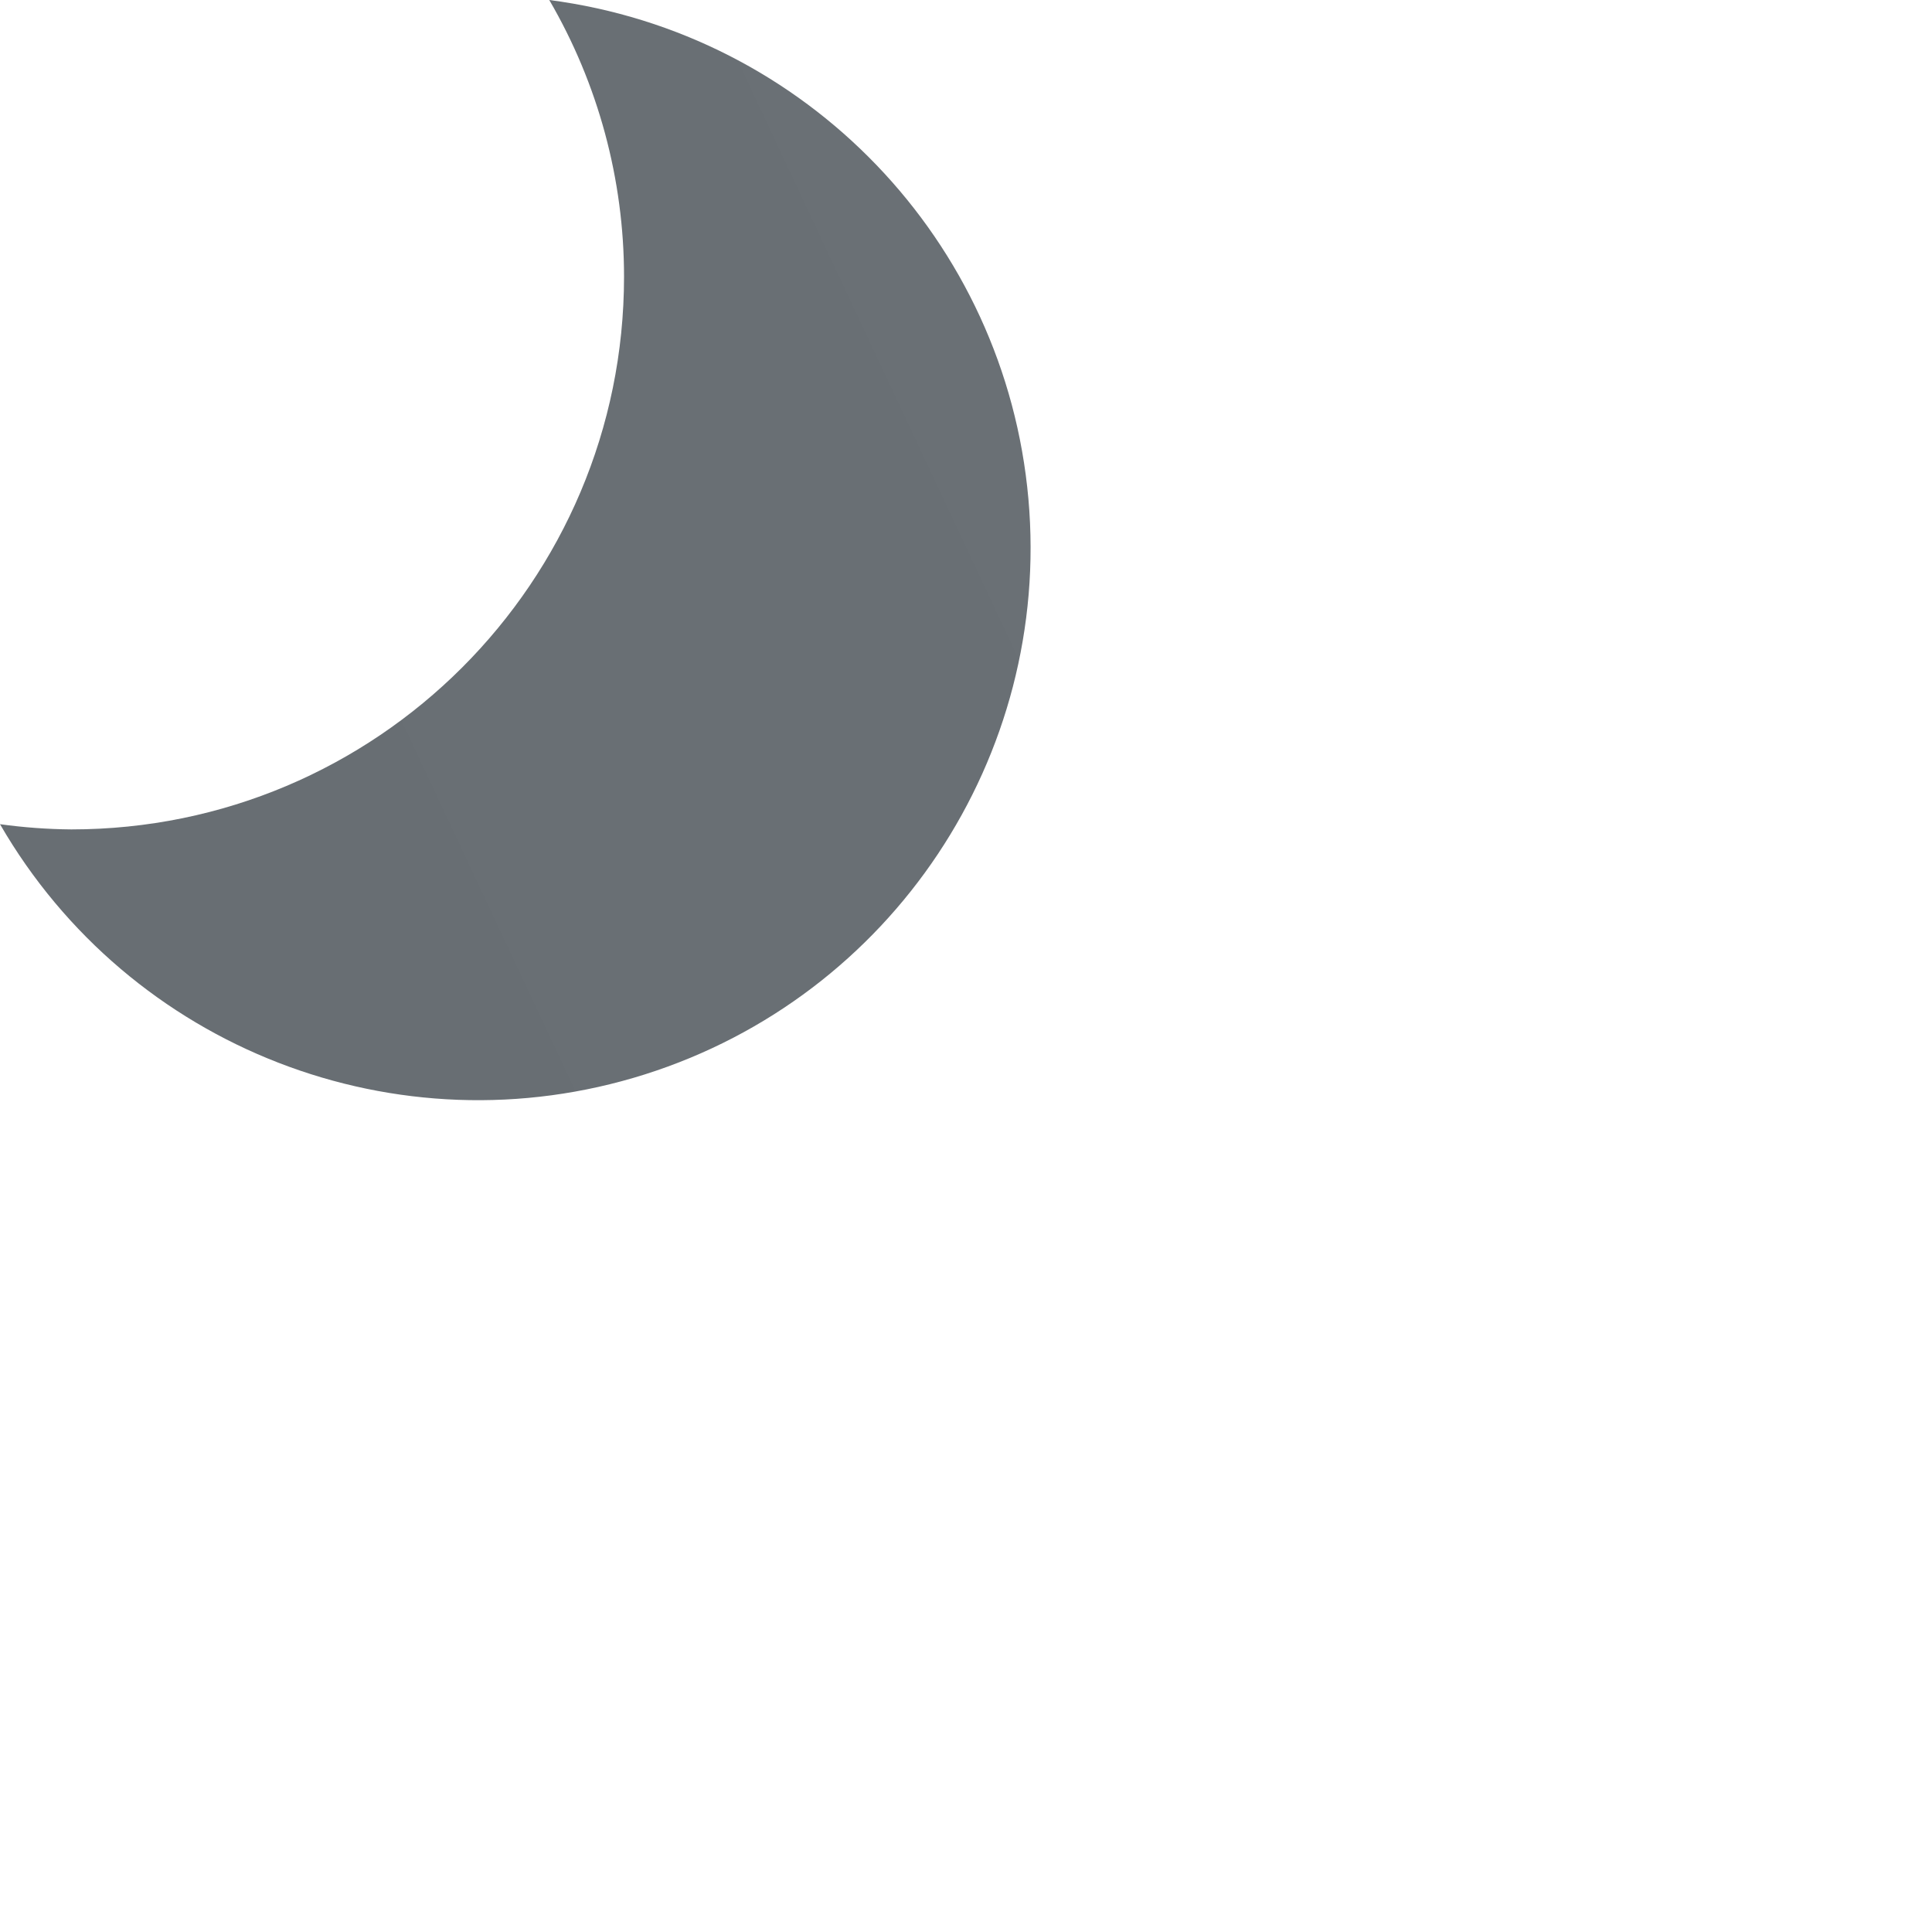
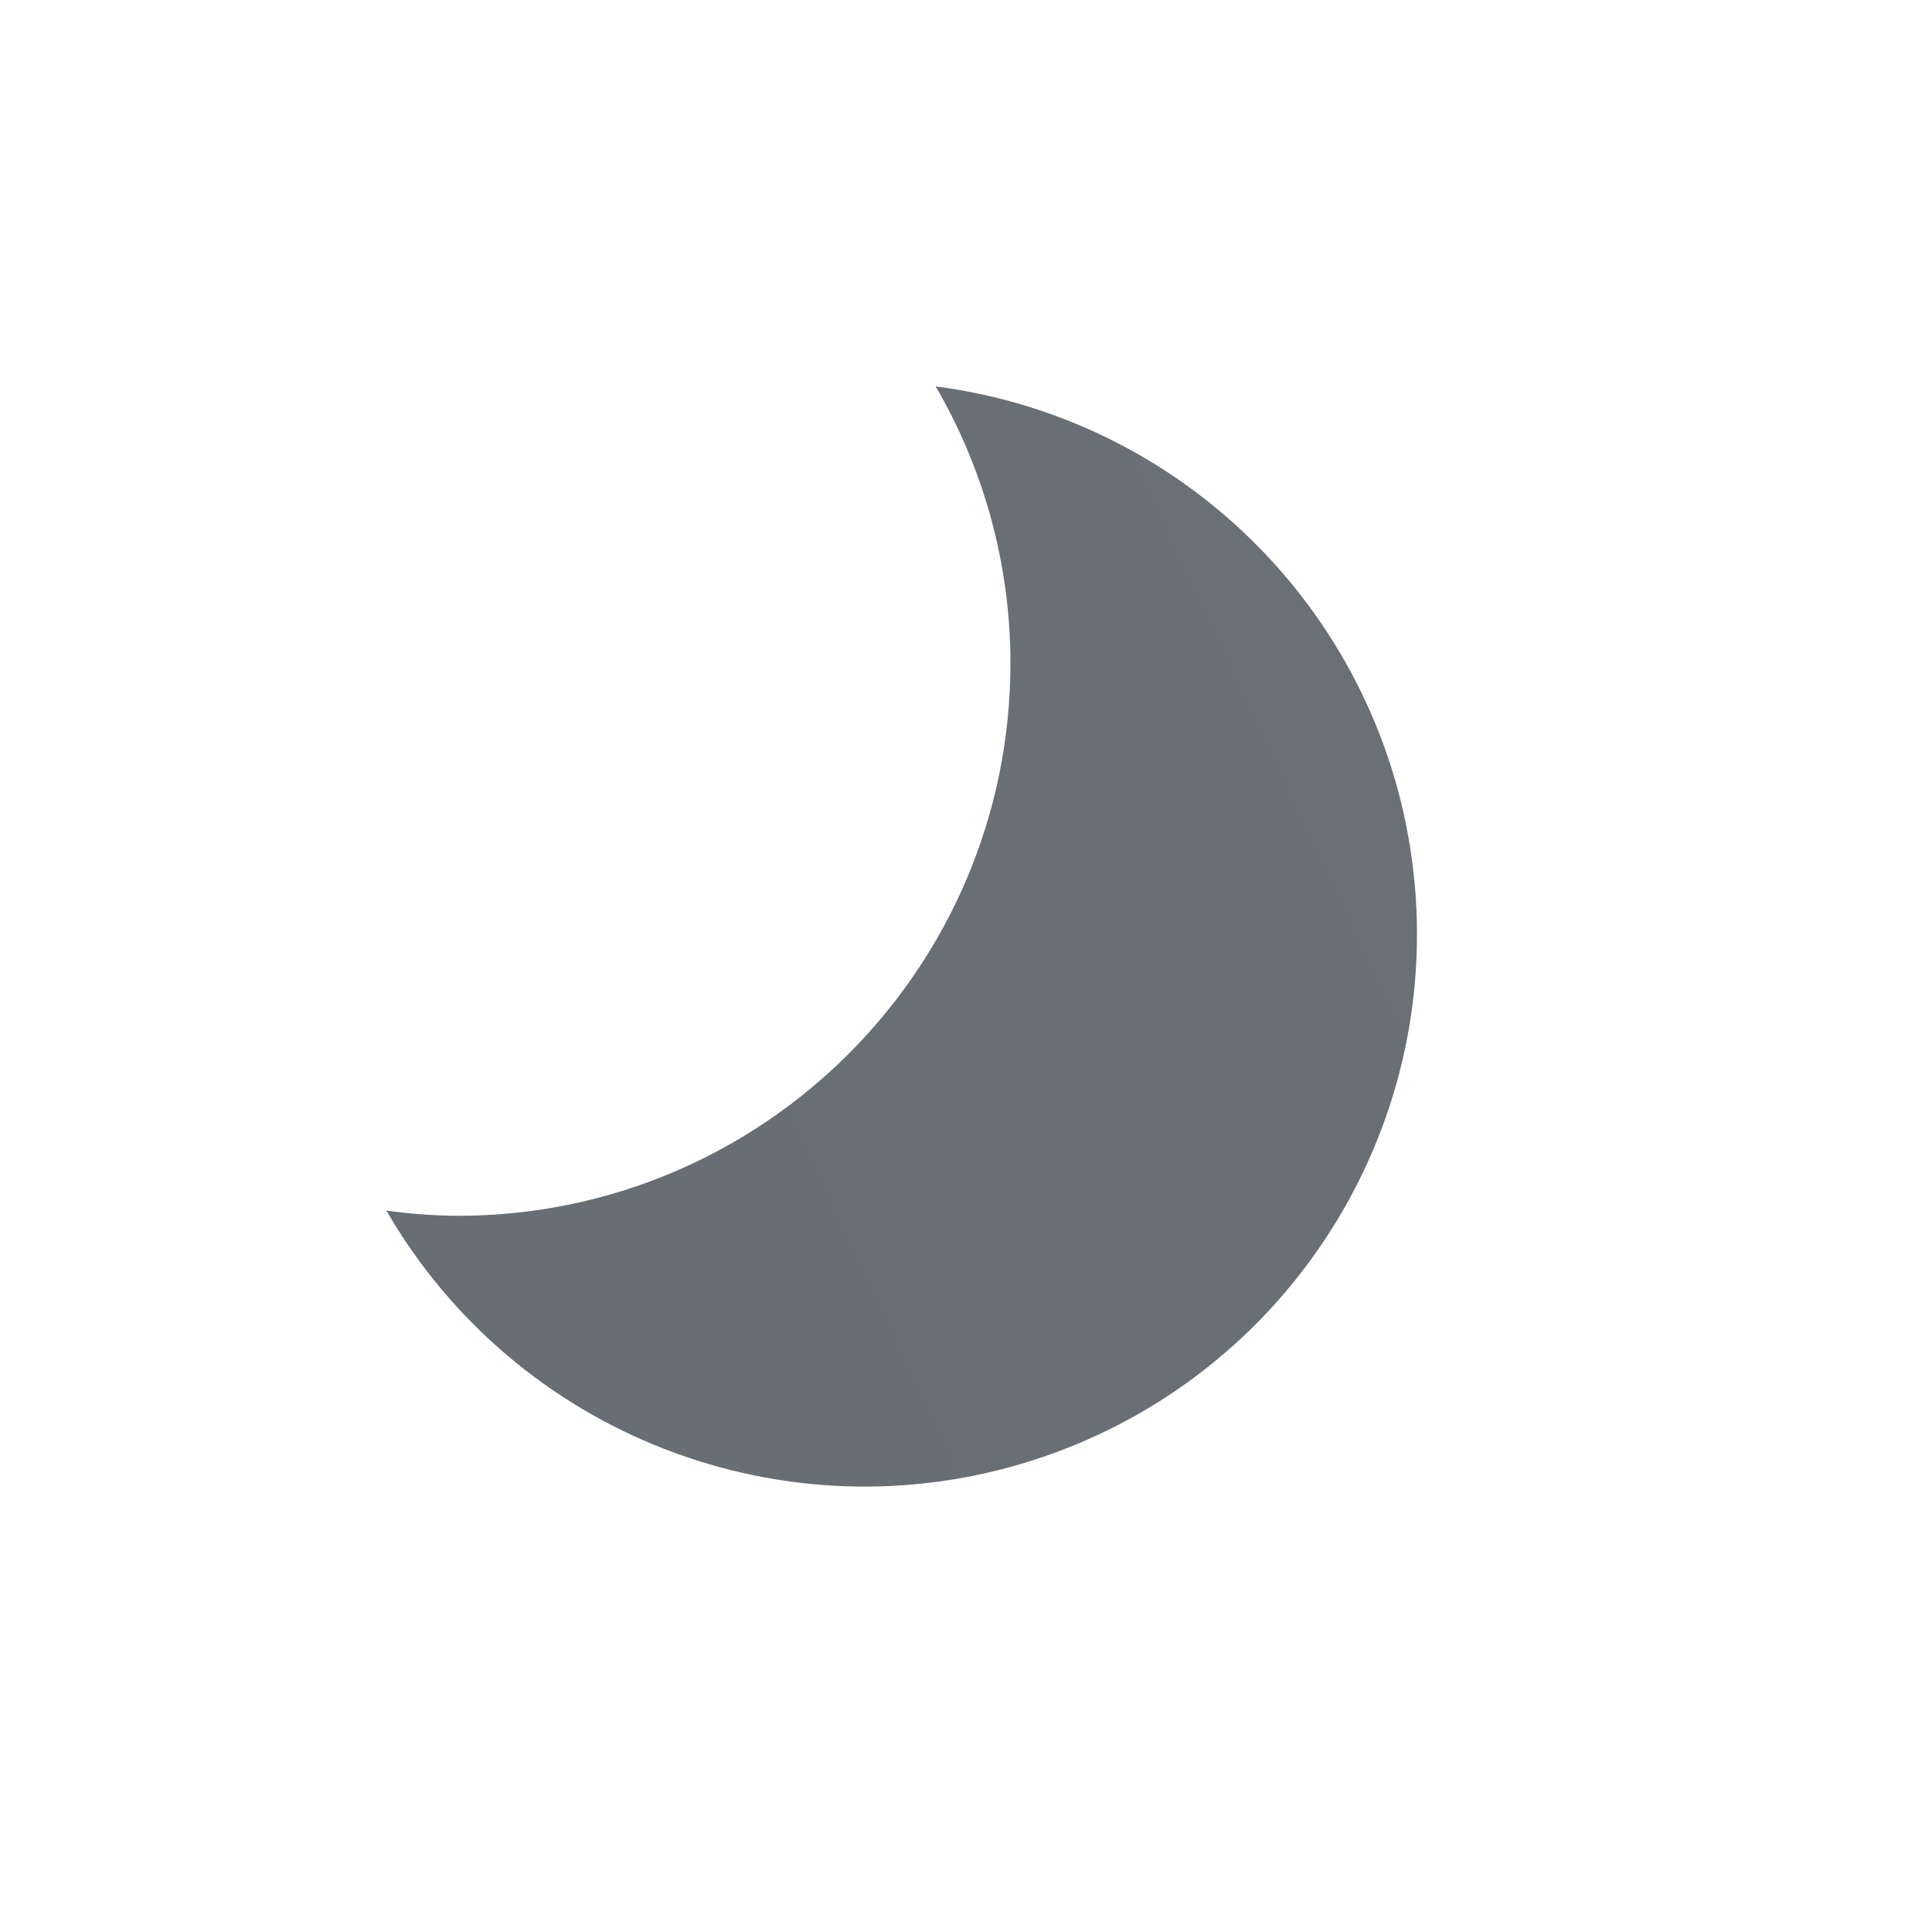
- <svg xmlns="http://www.w3.org/2000/svg" x="0" y="0" viewBox="0 0 100 100">
+ <svg xmlns="http://www.w3.org/2000/svg" xmlns:xlink="http://www.w3.org/1999/xlink" x="0" y="0" viewBox="0 0 100 100">
  <defs>
    <linearGradient id="moon-grad" x1="0%" y1="50%" x2="100%" y2="0%">
      <stop offset="0%" stop-color="#686e73" />
      <stop offset="100%" stop-color="#6a7075" />
    </linearGradient>
  </defs>
-   <g>
+   <symbol id="moon">
+     <path d="M28.43,0A28.44,28.44,0,0,1,32.3,14.32,28.61,28.61,0,0,1,3.69,42.93,28.71,28.71,0,0,1,0,42.66,28.59,28.59,0,1,0,28.43,0Z" fill="url(#moon-grad)" />
+   </symbol>
+   <use xlink:href="#moon" transform="translate(20 20)">
    <animateTransform attributeName="transform" type="translate" values="20 20;20 18;20 20" dur="4s" repeatCount="indefinite" />
-     <path d="M28.43,0A28.44,28.44,0,0,1,32.3,14.32,28.61,28.61,0,0,1,3.69,42.93,28.71,28.71,0,0,1,0,42.66,28.59,28.59,0,1,0,28.43,0Z" fill="url(#moon-grad)" />
-   </g>
+   </use>
</svg>
